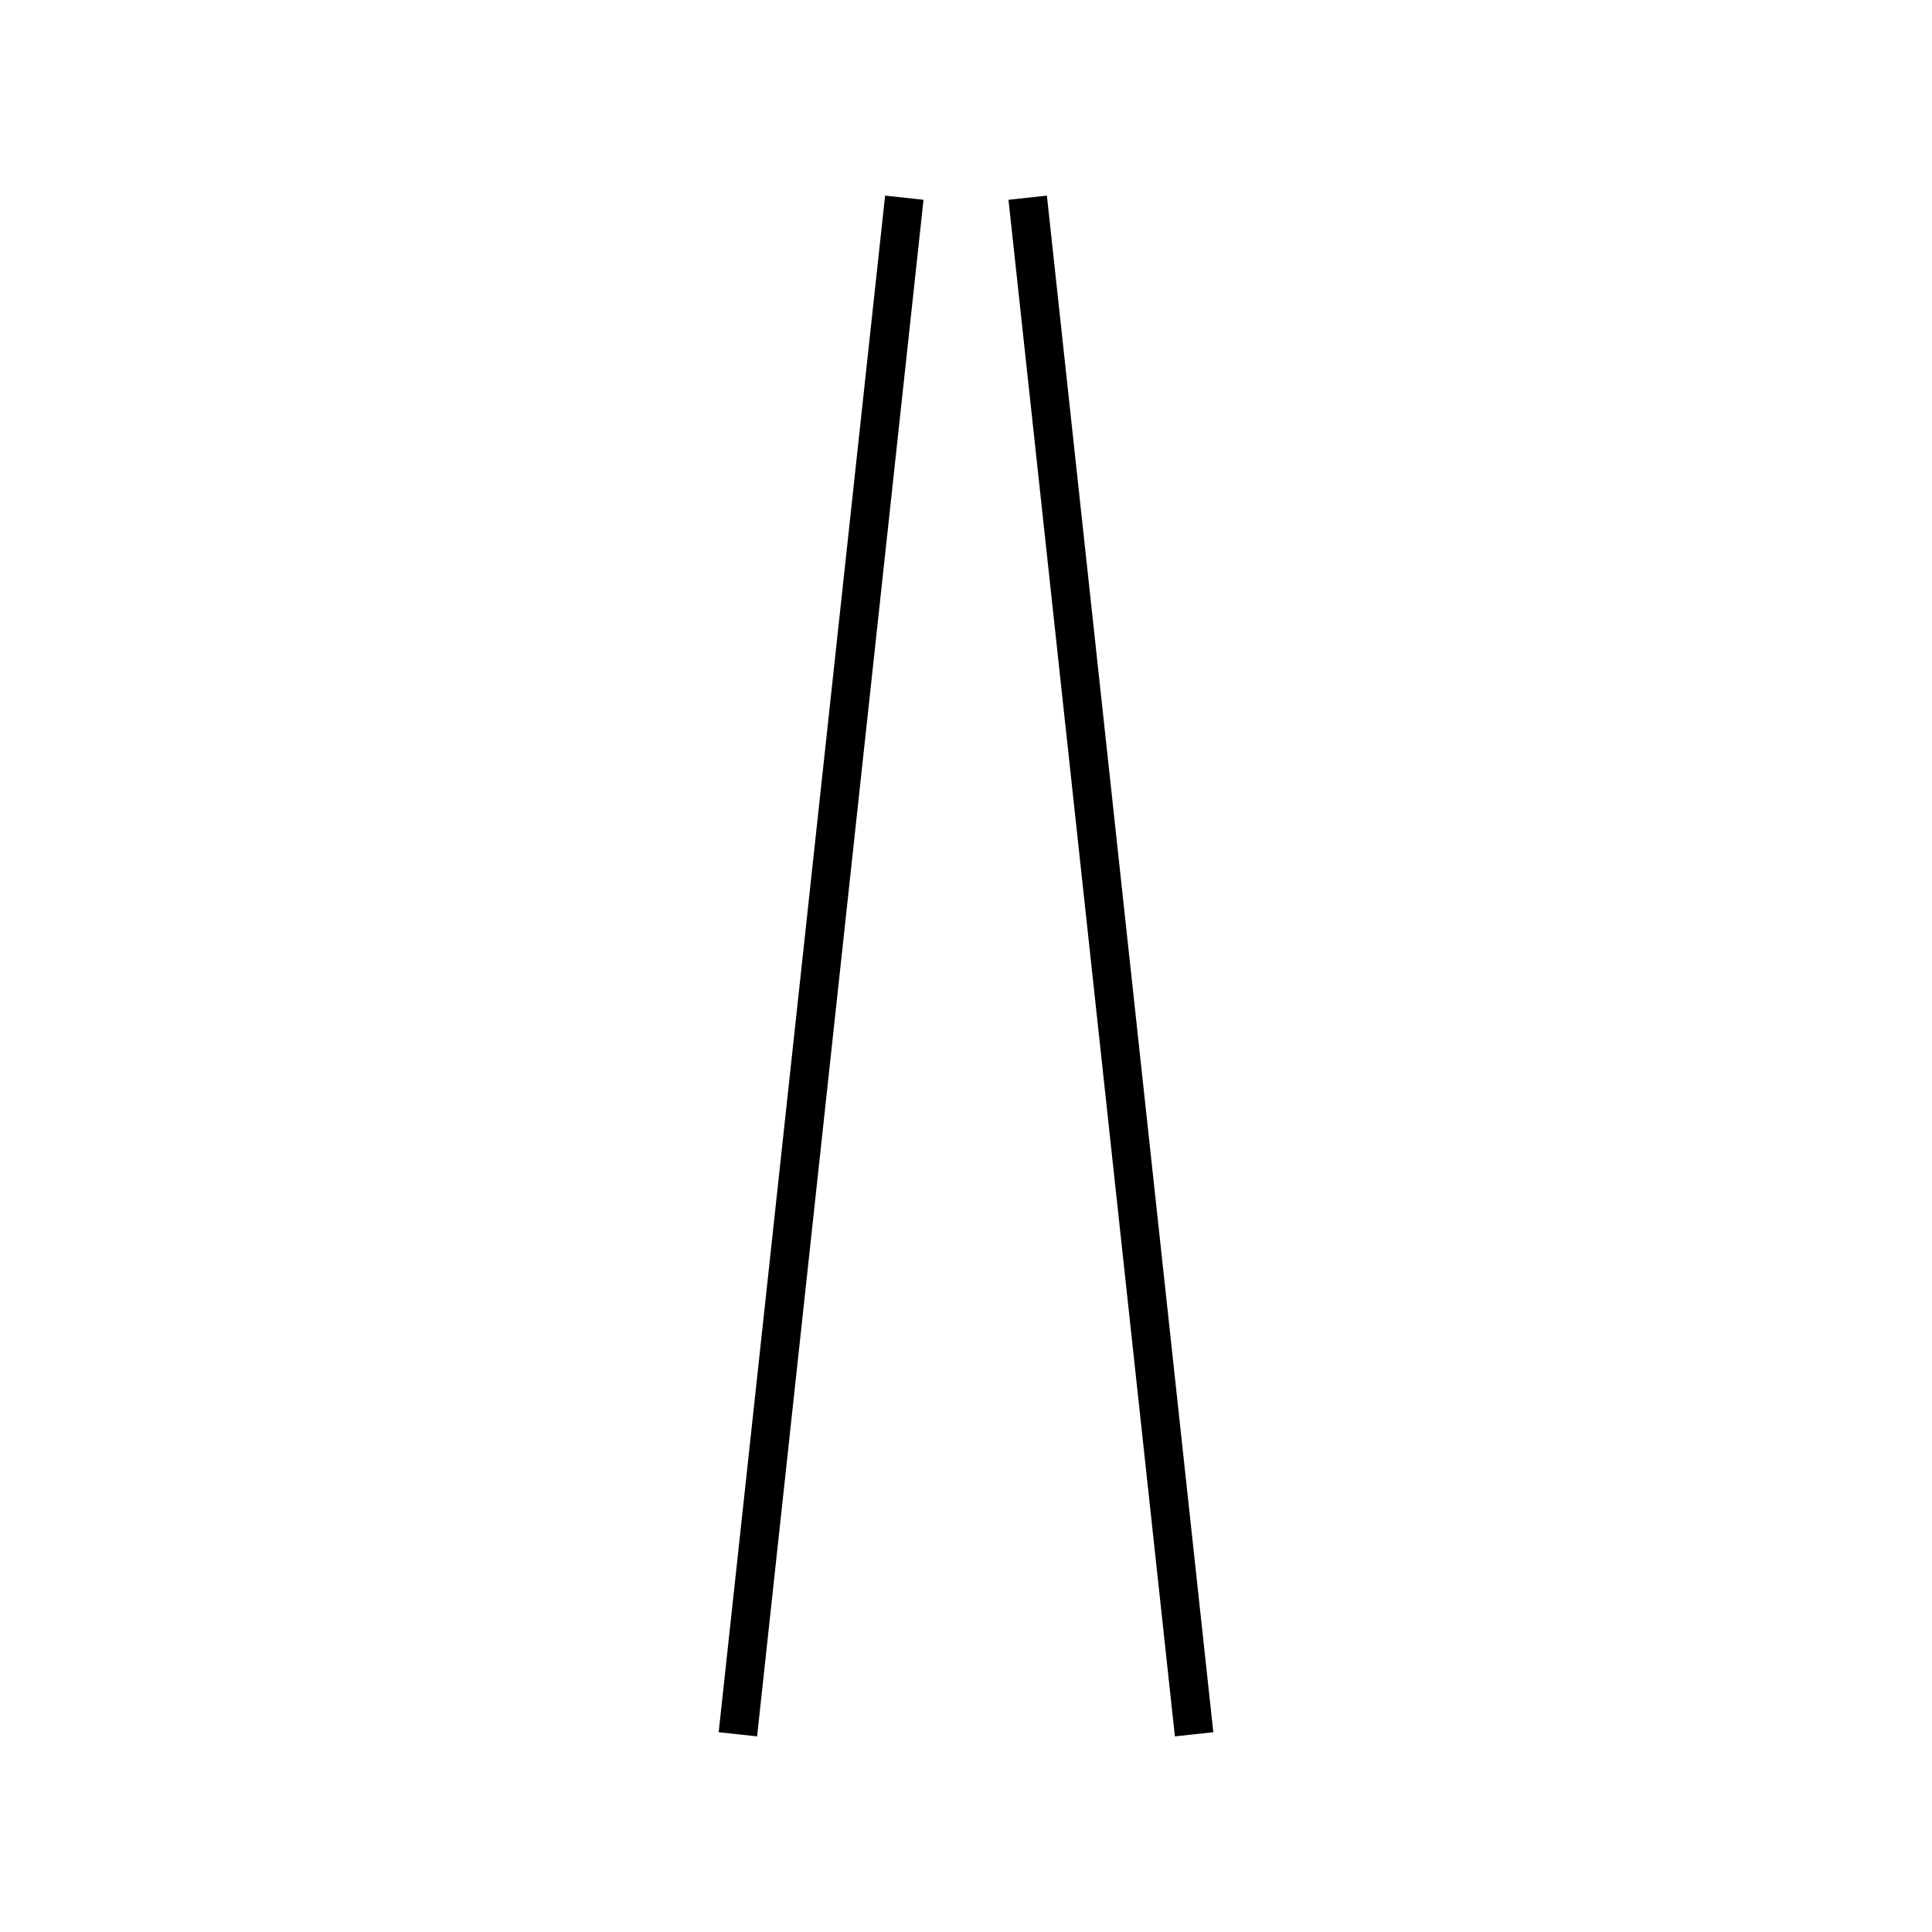
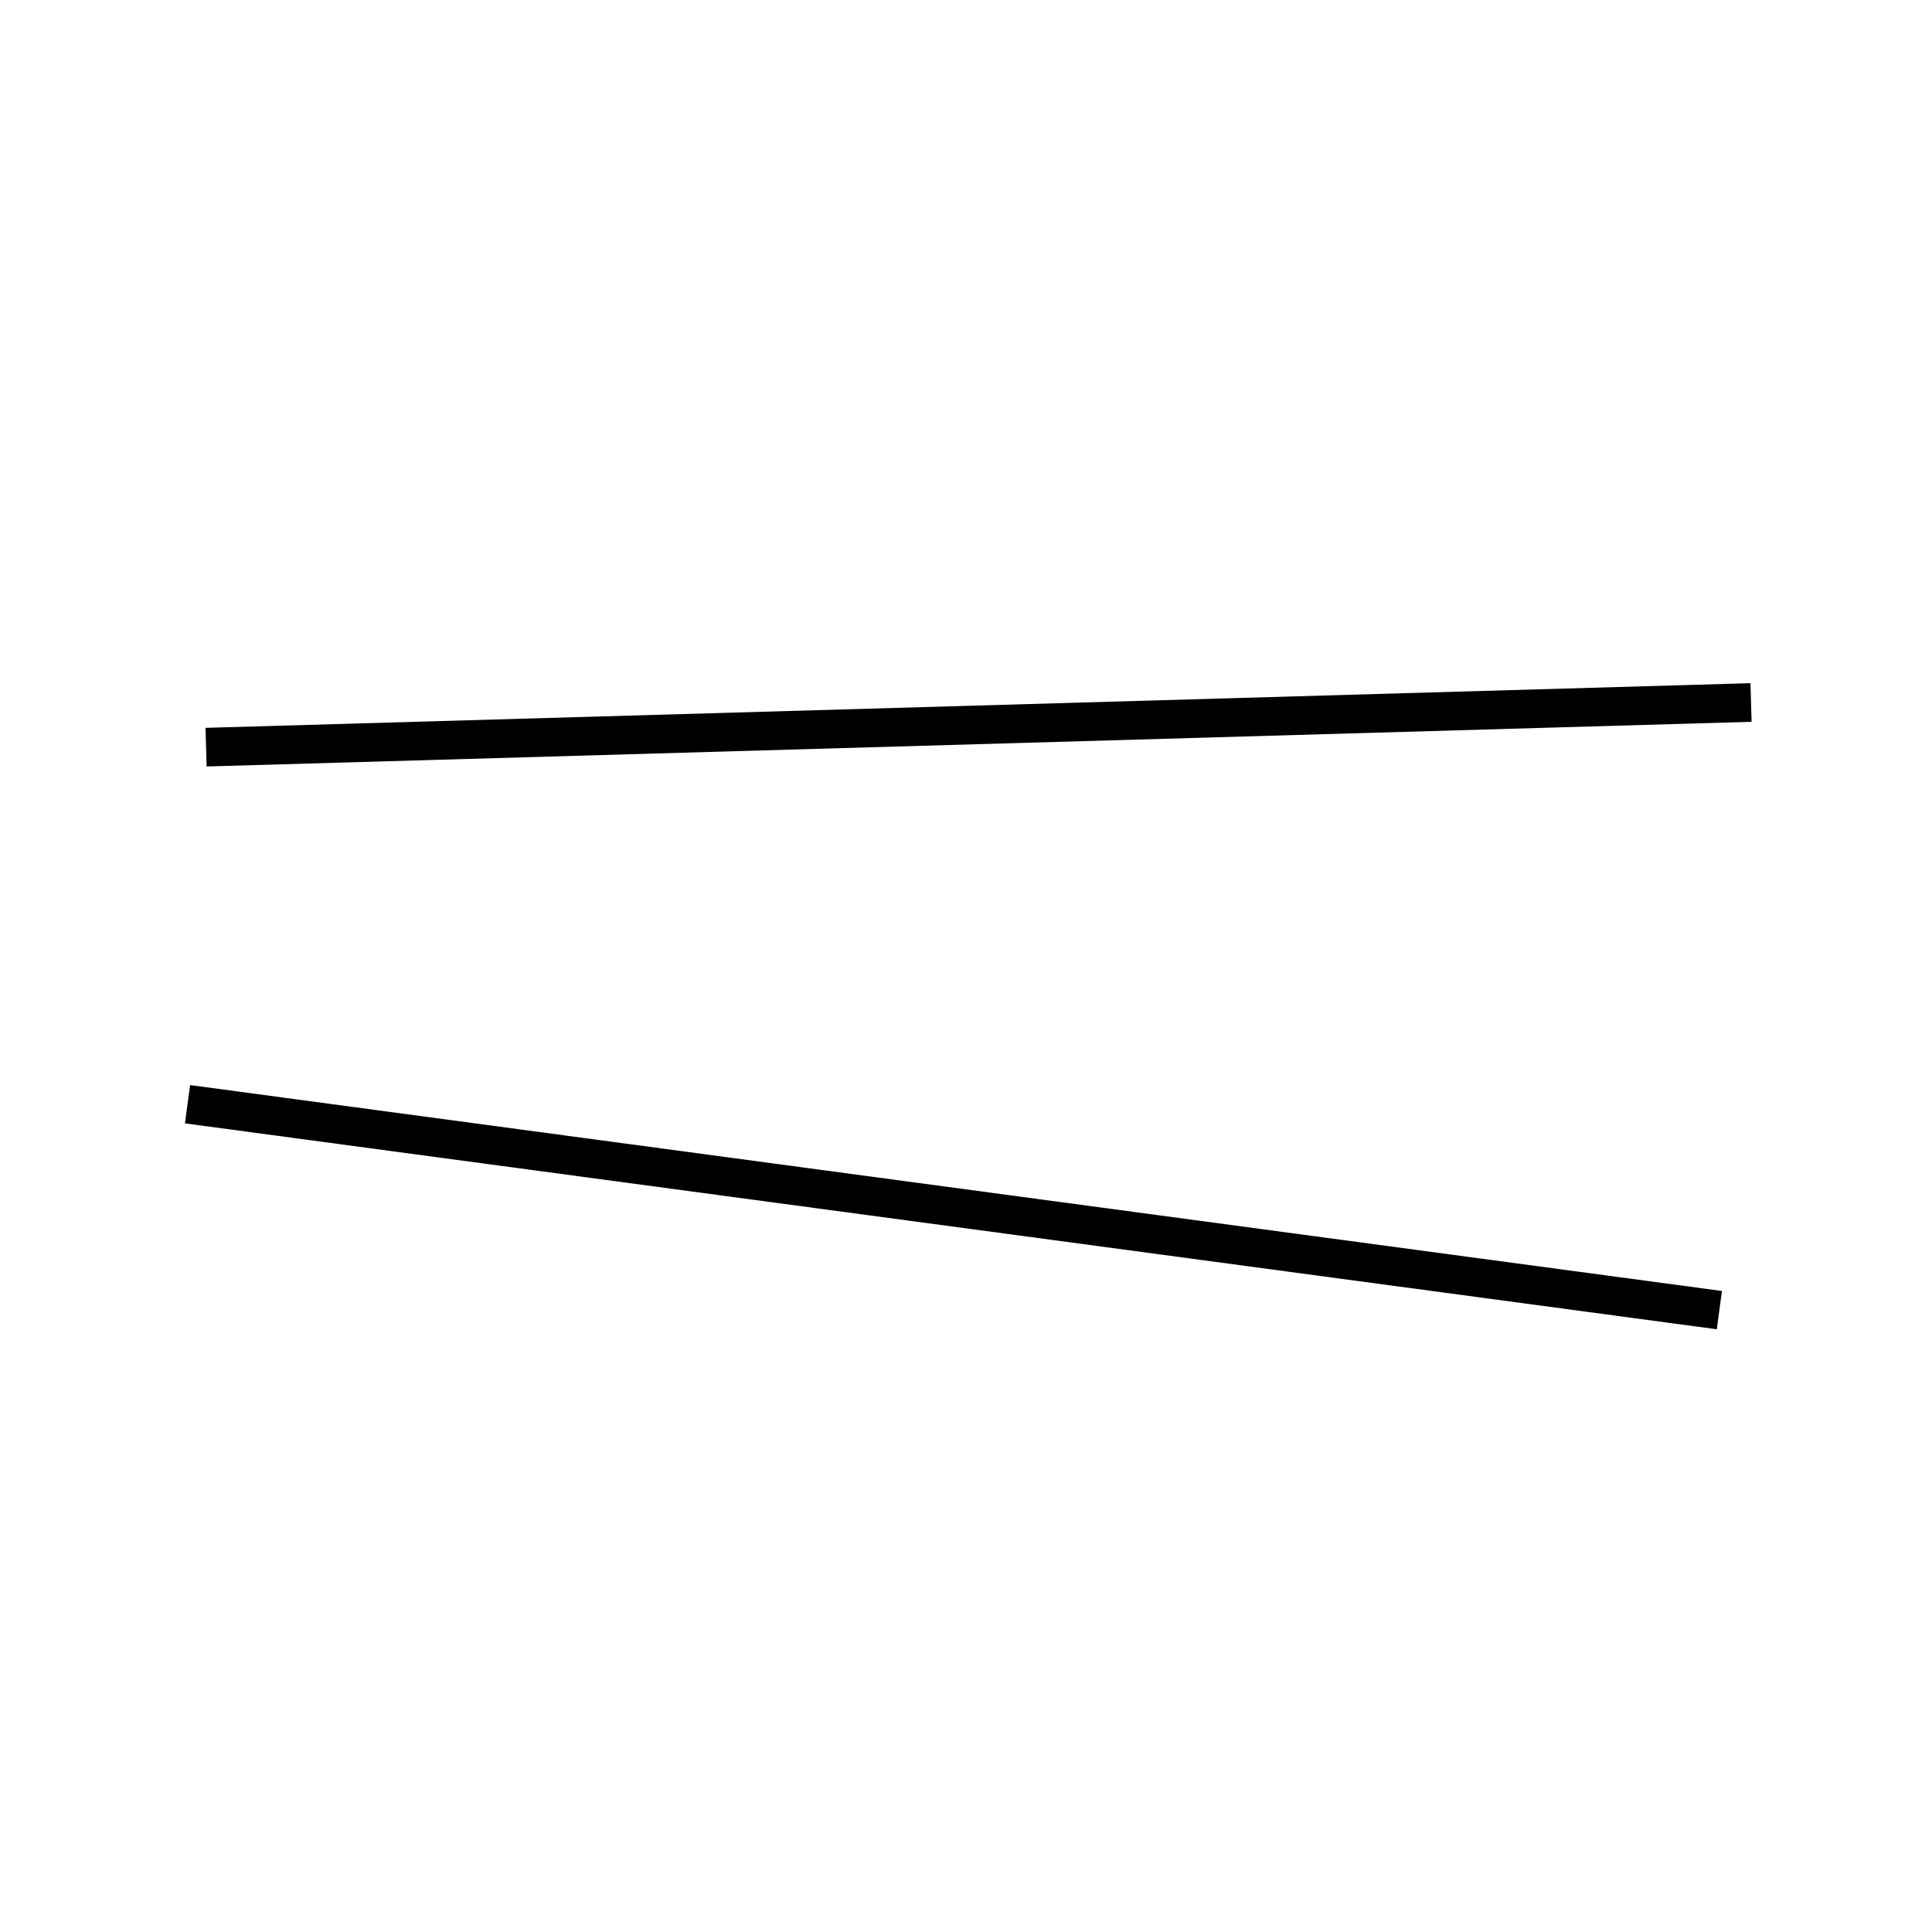
<svg xmlns="http://www.w3.org/2000/svg" height="100" width="100">
  <rect stroke-width="5" stroke="#ffffff" fill="#ffffff" height="100" width="100" y="0" x="0" />
-   <line x1="46.807" y1="10.233" x2="38.193" y2="89.767" stroke-width="2" stroke="black" />
-   <line x1="53.193" y1="10.233" x2="61.807" y2="89.767" stroke-width="2" stroke="black" />
+   <line x1="90.633" y1="36.361" x2="10.666" y2="38.673" stroke-width="2" stroke="black" />
+   <line x1="88.994" y1="67.812" x2="9.707" y2="57.154" stroke-width="2" stroke="black" />
</svg>
